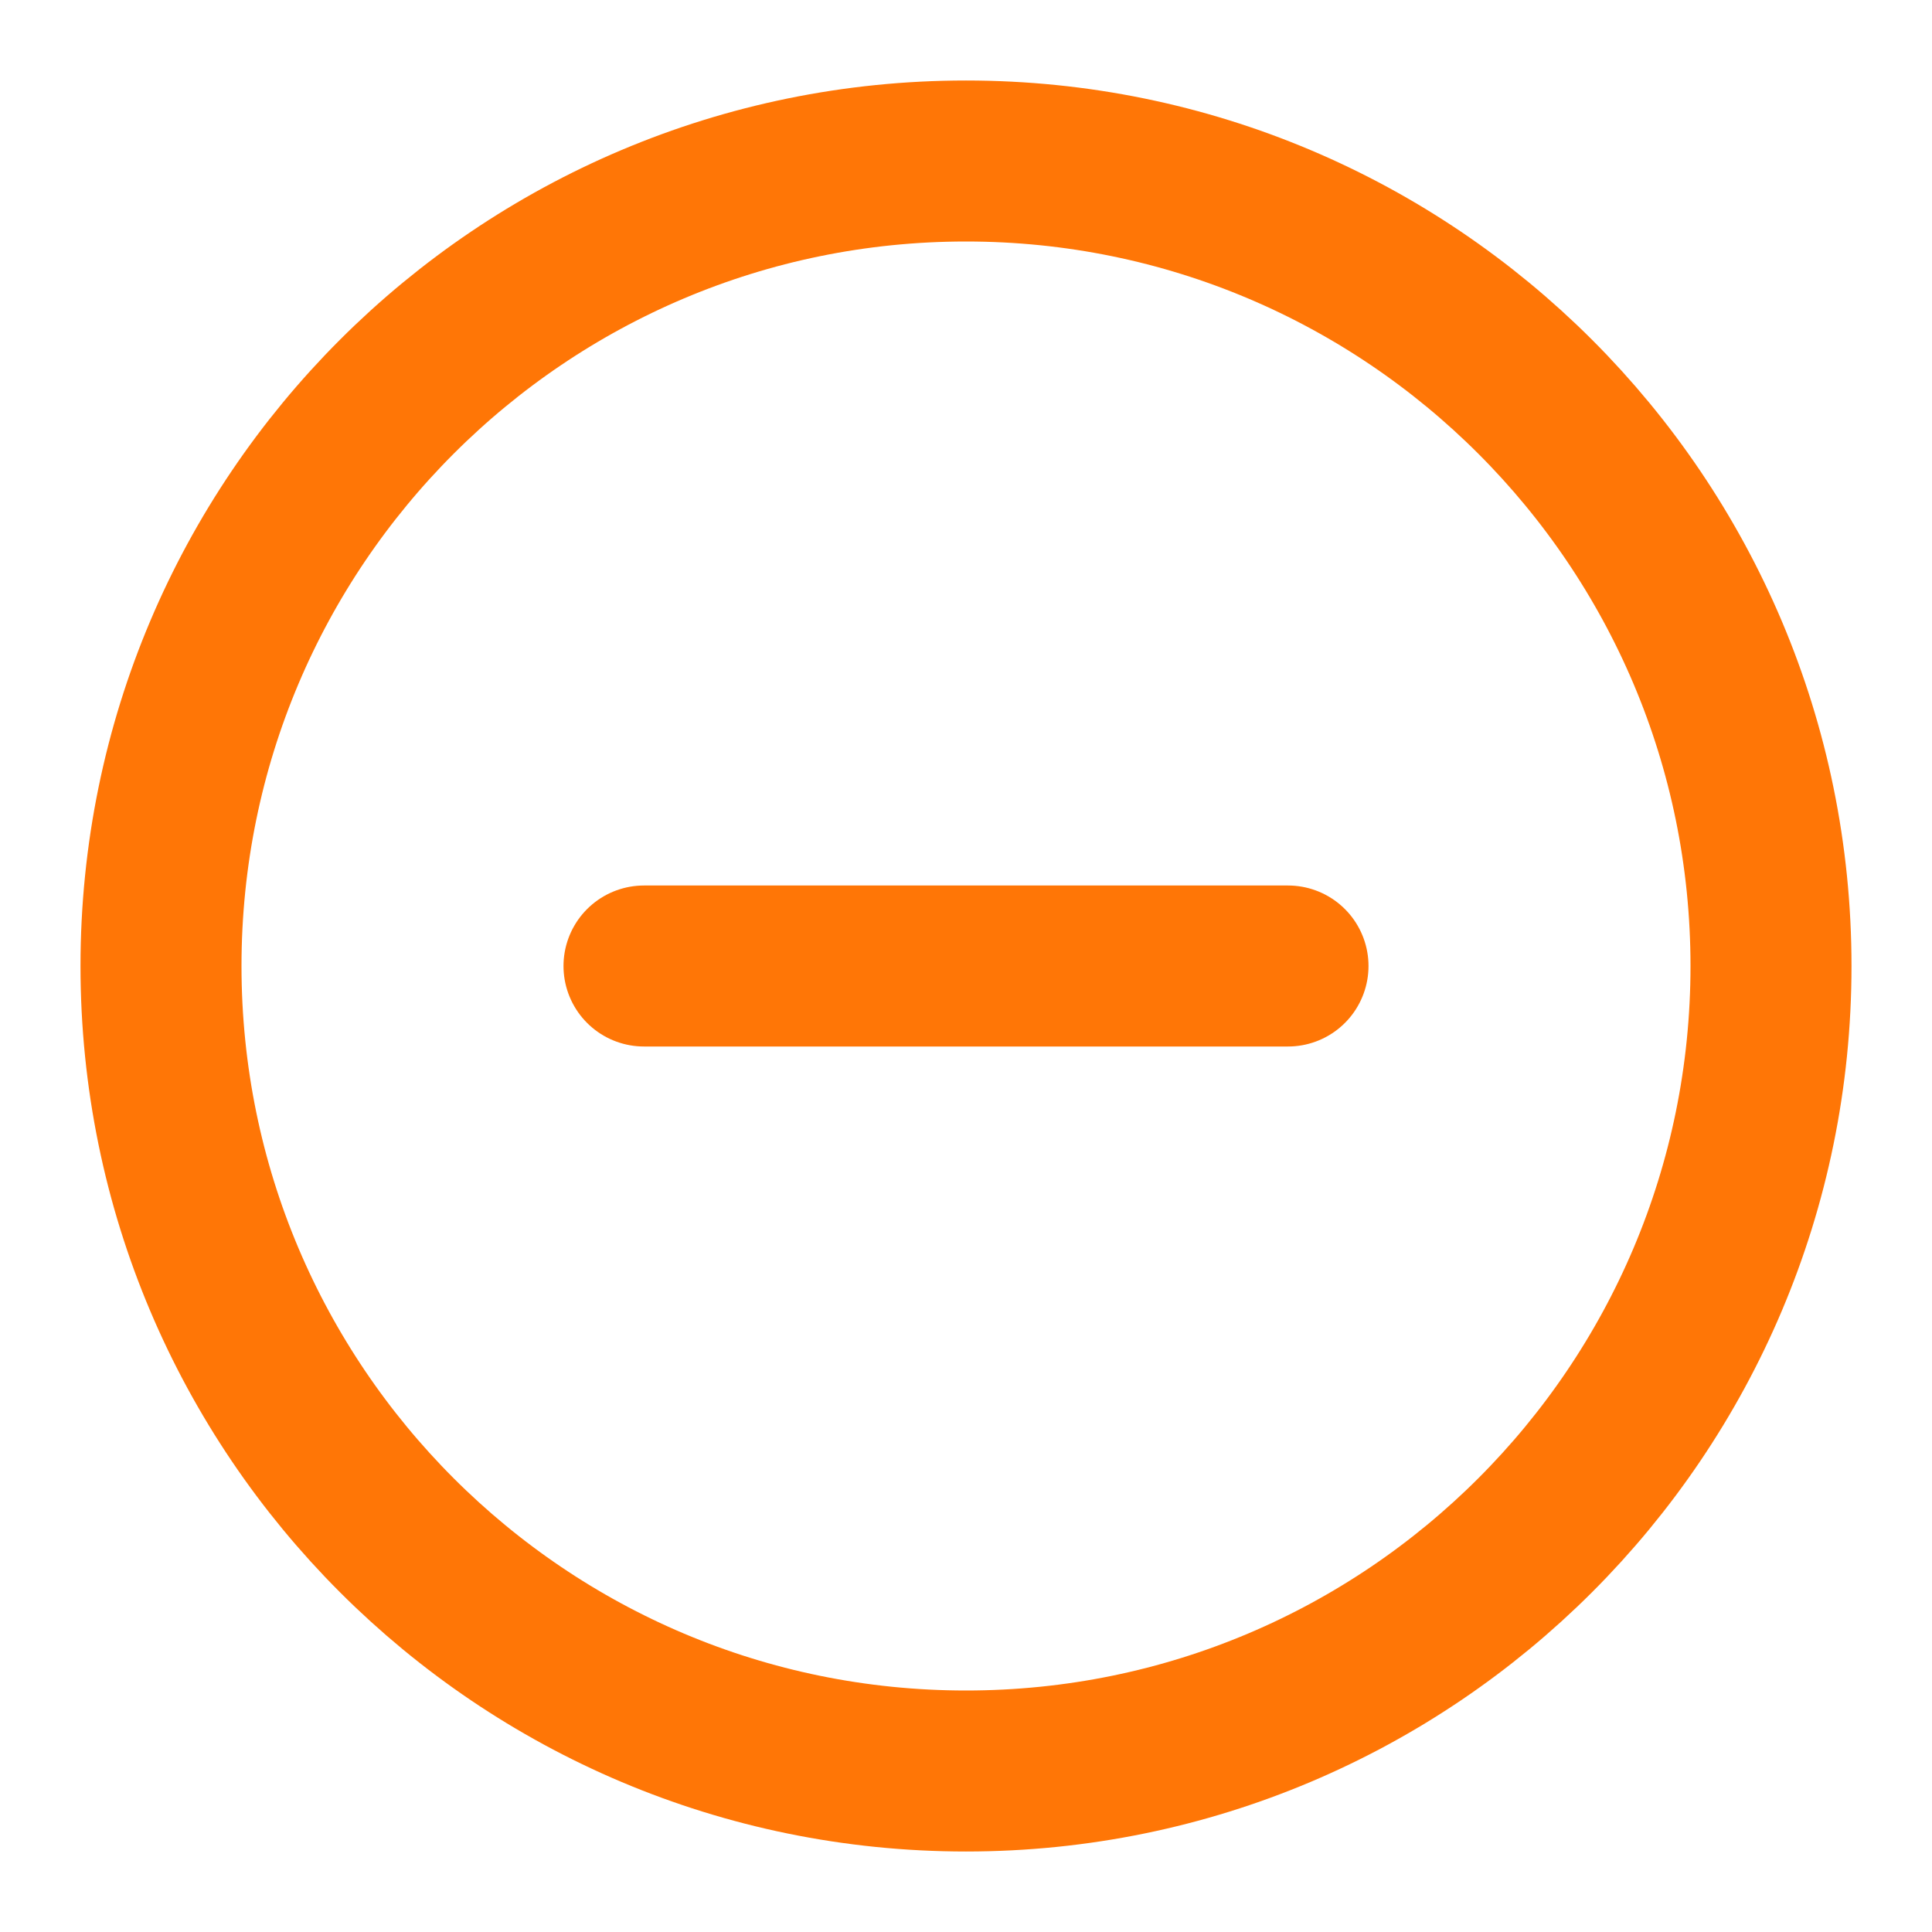
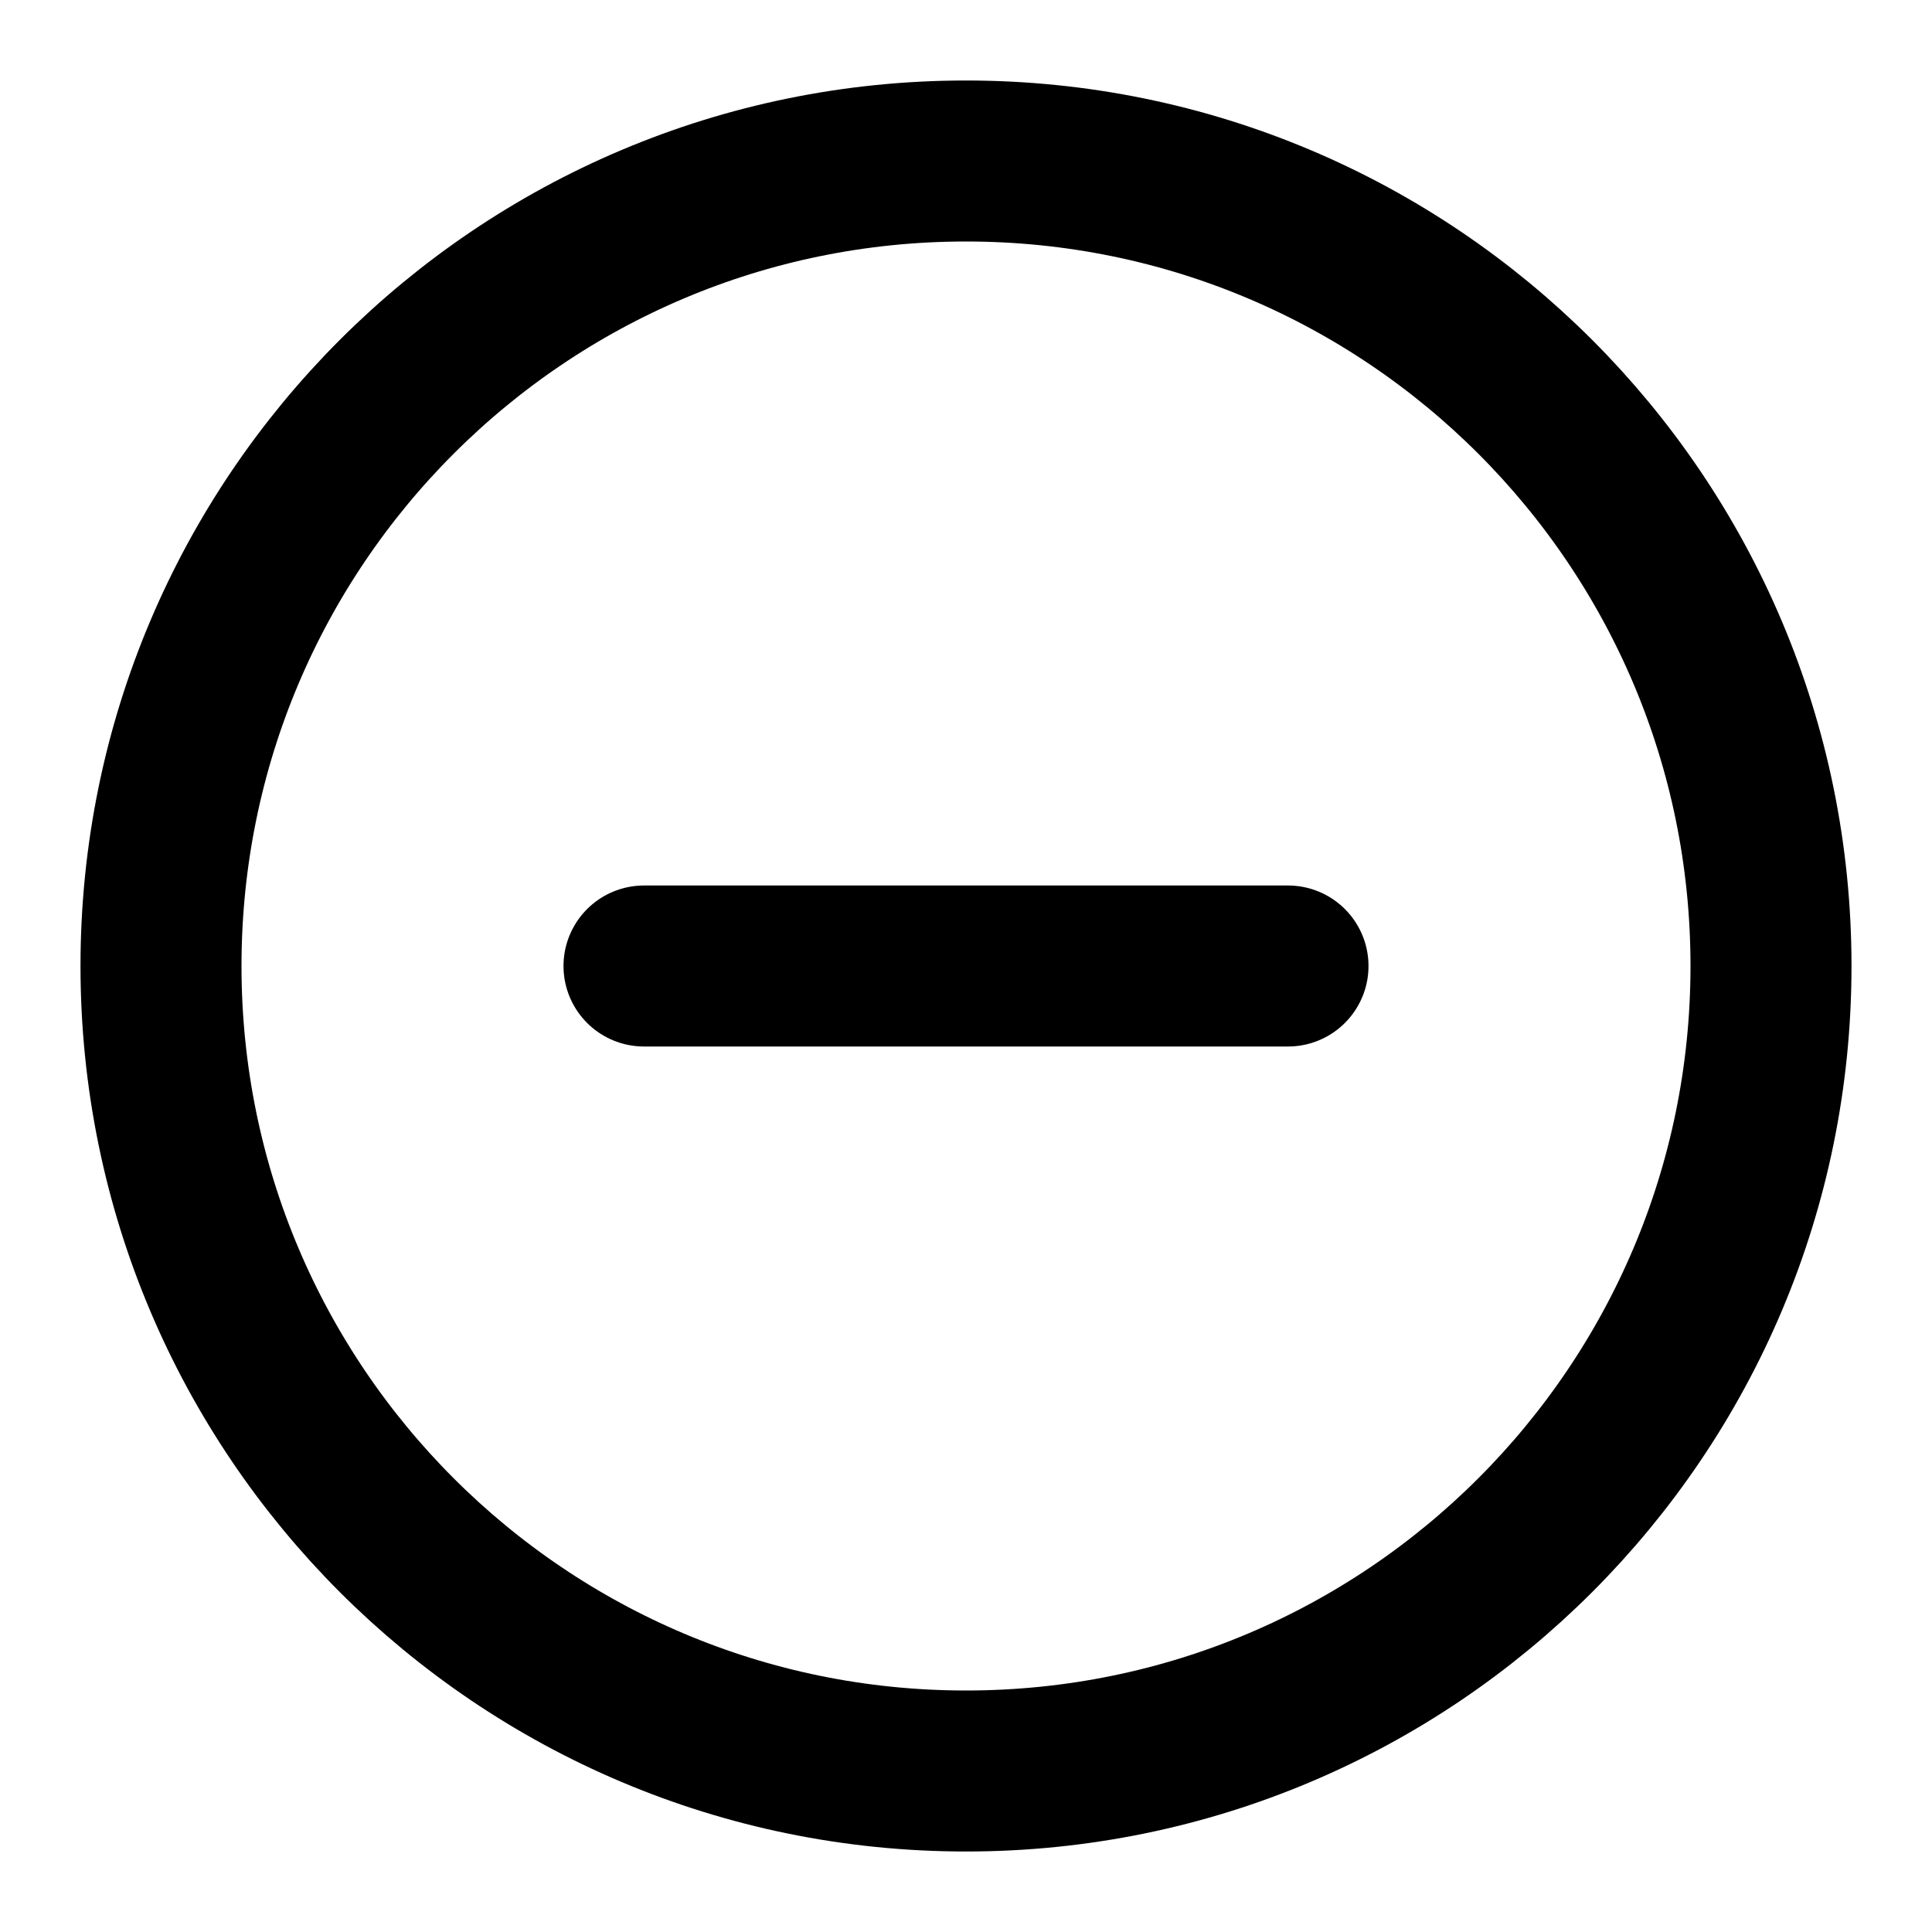
- <svg xmlns="http://www.w3.org/2000/svg" width="24" height="24" viewBox="0 0 24 24" fill="none" stroke="rgb(255, 118, 6)" stroke-width="2" stroke-linecap="round" stroke-linejoin="round" class="feather feather-minus-circle">
+ <svg xmlns="http://www.w3.org/2000/svg" width="24" height="24" viewBox="0 0 24 24" fill="none" stroke="black" stroke-width="2" stroke-linecap="round" stroke-linejoin="round" class="feather feather-minus-circle">
  <circle cx="12" cy="12" r="10" />
  <line x1="8" y1="12" x2="16" y2="12" />
</svg>
